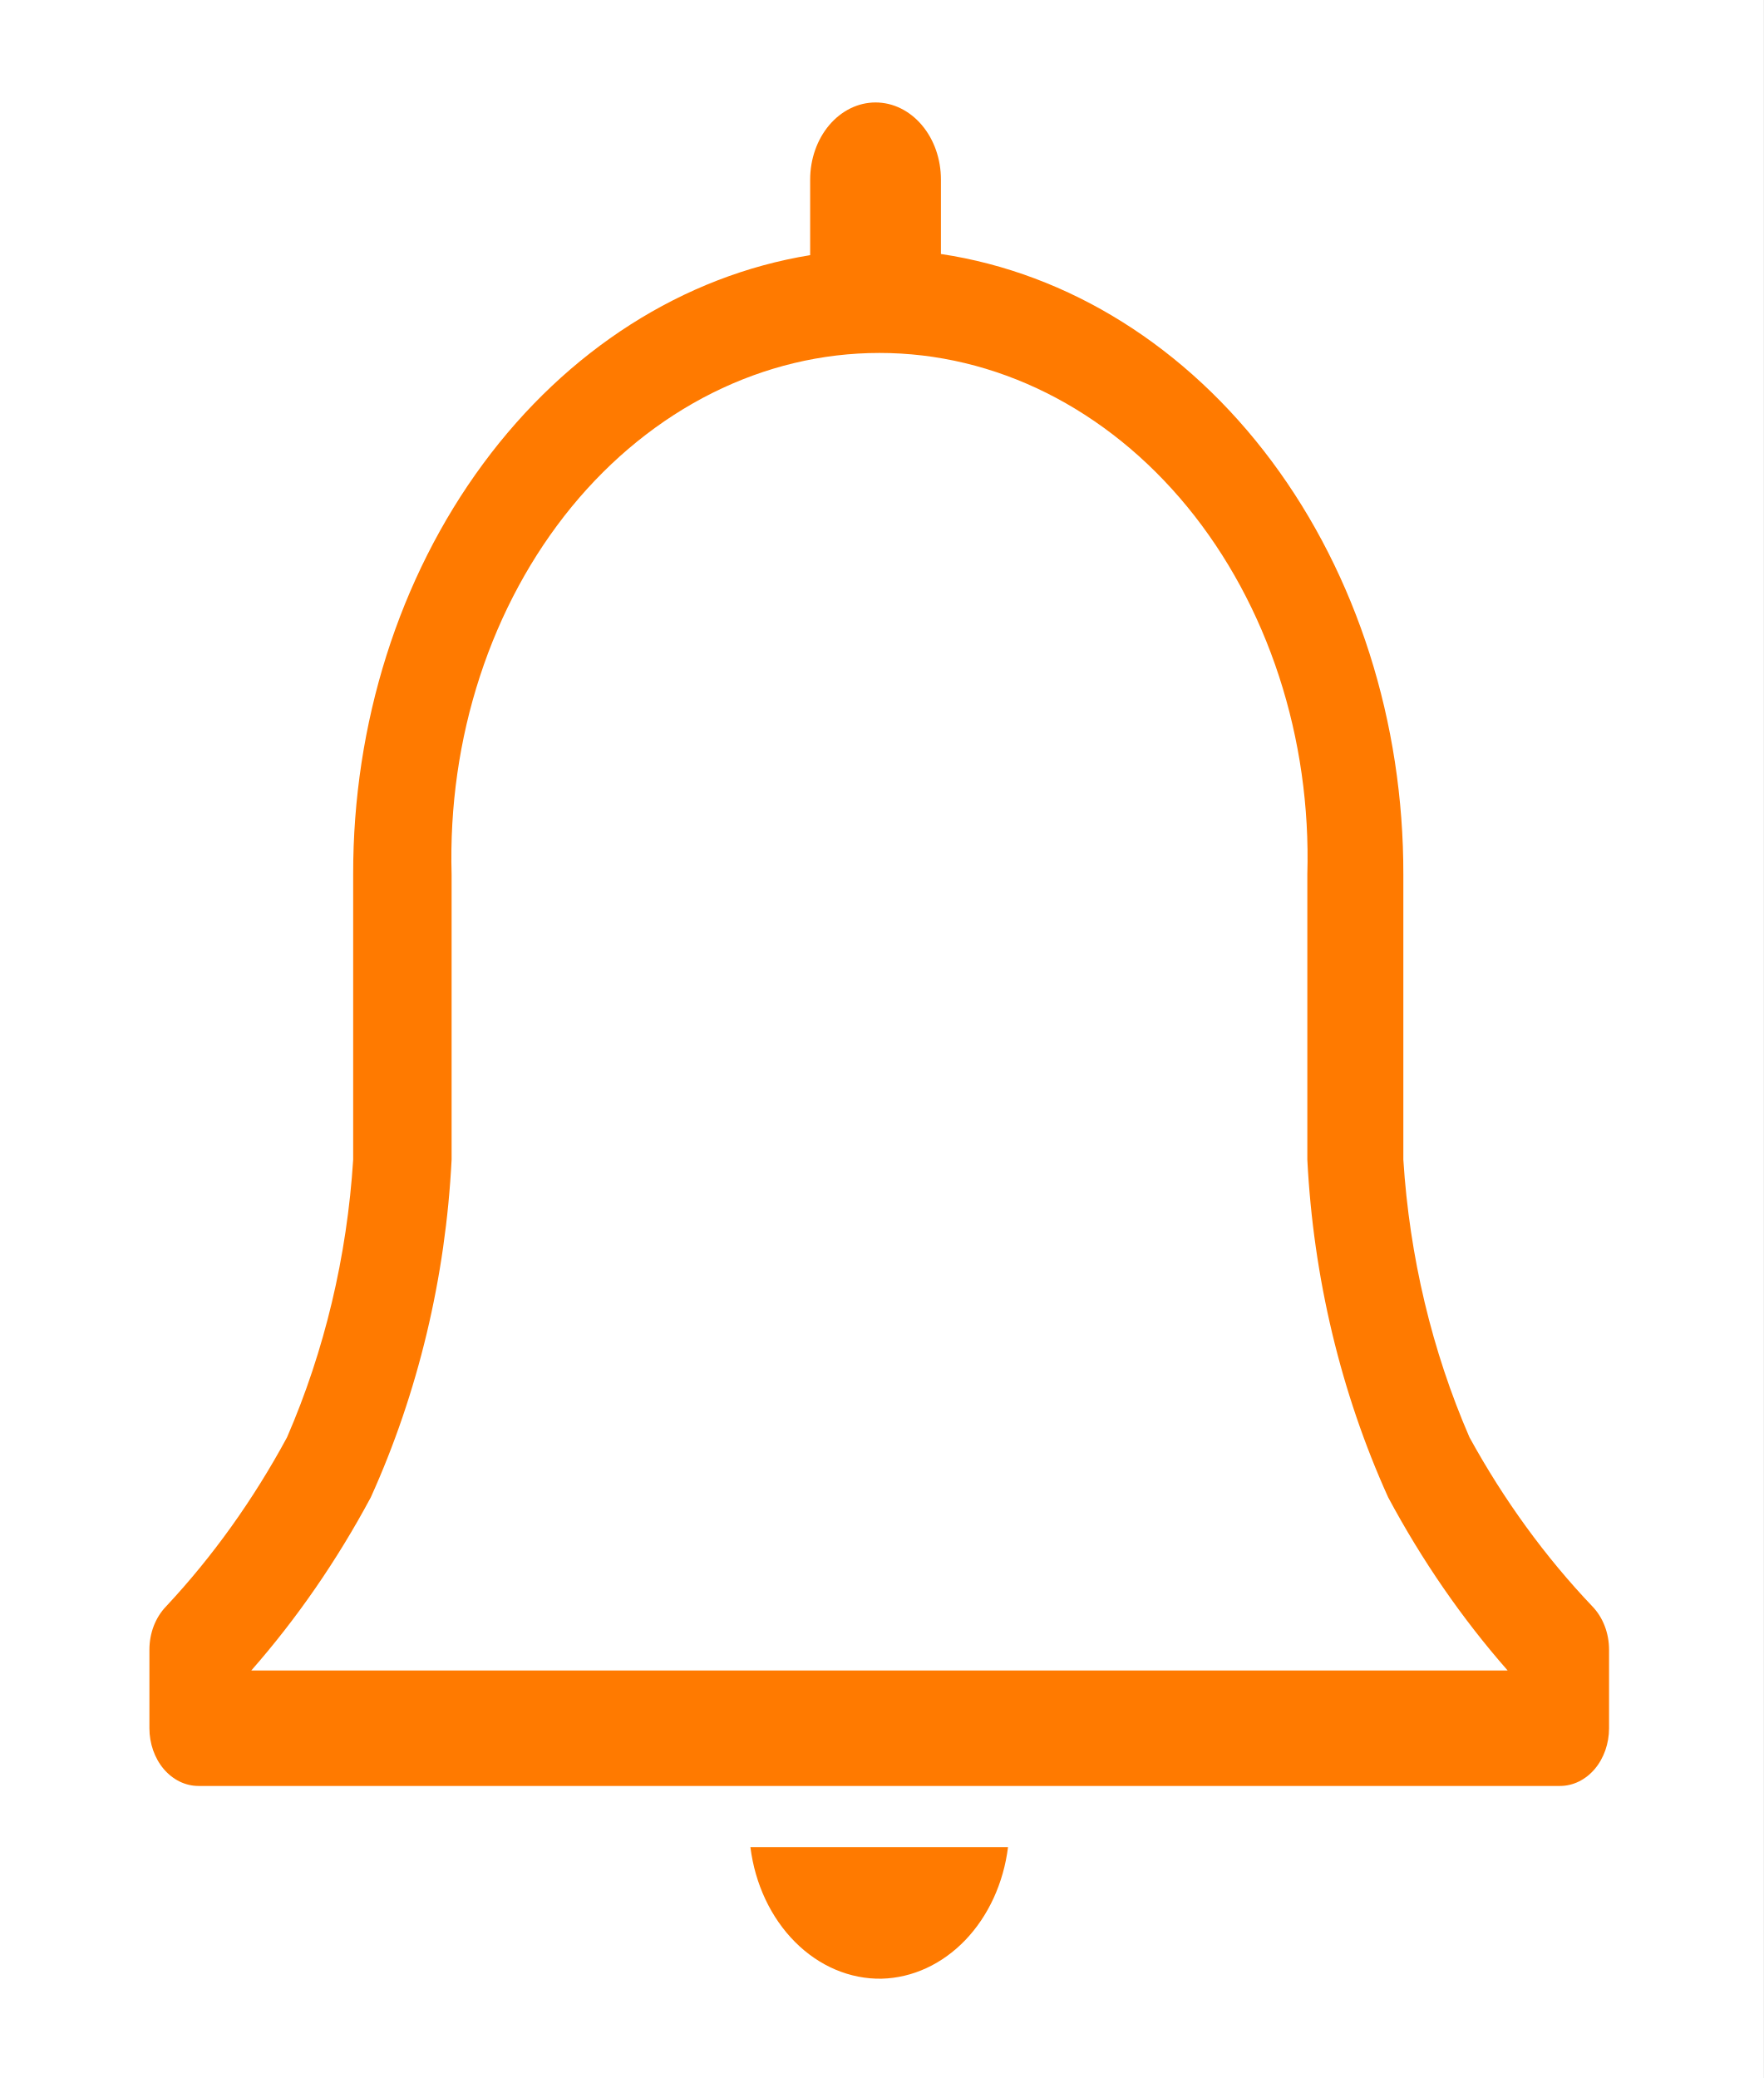
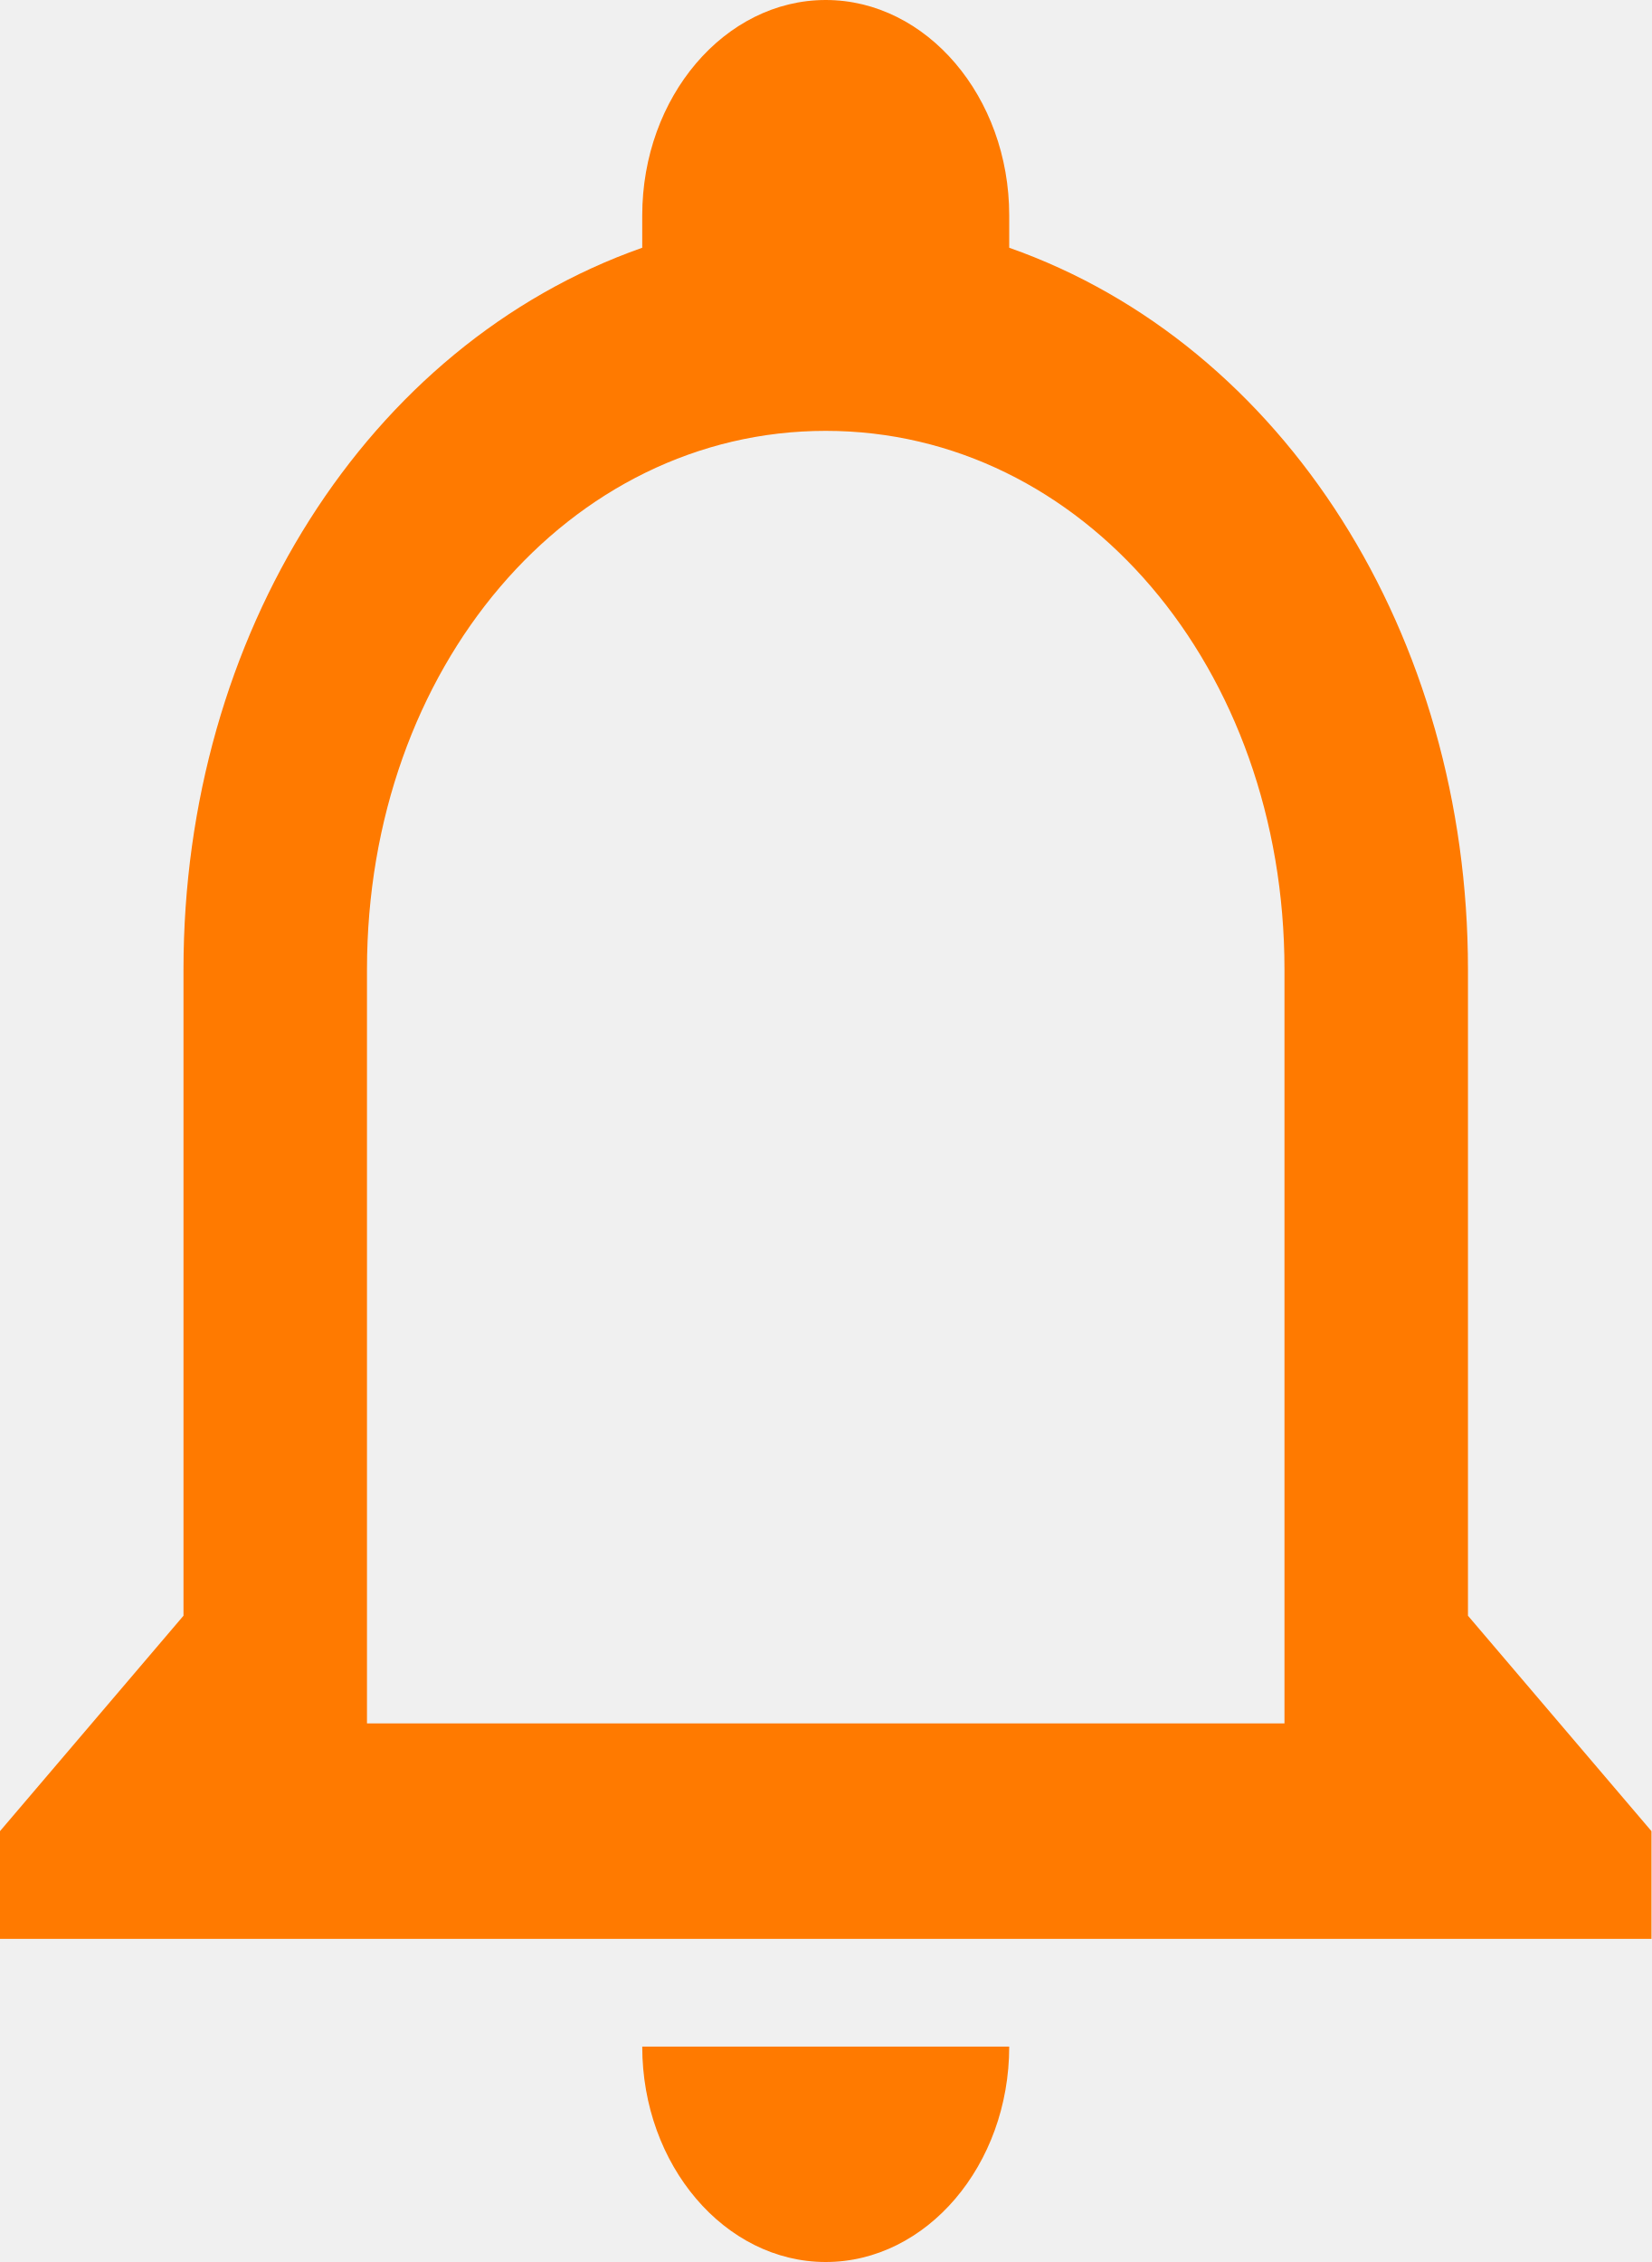
- <svg xmlns="http://www.w3.org/2000/svg" width="56" height="66" viewBox="0 0 56 66" fill="none">
-   <rect width="56" height="66" fill="white" />
-   <path d="M50.571 51.022C49.071 49.446 47.758 47.639 46.667 45.65C45.476 42.905 44.762 39.907 44.567 36.832V27.775C44.577 22.945 43.091 18.278 40.387 14.649C37.683 11.019 33.947 8.679 29.882 8.067V5.702C29.882 5.053 29.664 4.43 29.274 3.971C28.885 3.512 28.357 3.254 27.806 3.254C27.255 3.254 26.727 3.512 26.337 3.971C25.948 4.43 25.729 5.053 25.729 5.702V8.104C21.701 8.76 18.01 11.114 15.342 14.731C12.673 18.348 11.207 22.982 11.216 27.775V36.832C11.021 39.907 10.307 42.905 9.116 45.65C8.044 47.635 6.752 49.441 5.274 51.022C5.108 51.194 4.975 51.405 4.883 51.642C4.792 51.879 4.745 52.137 4.745 52.397V54.89C4.745 55.377 4.909 55.843 5.2 56.187C5.492 56.53 5.888 56.724 6.3 56.724H49.545C49.957 56.724 50.353 56.53 50.645 56.187C50.936 55.843 51.1 55.377 51.1 54.89V52.397C51.1 52.137 51.053 51.879 50.961 51.642C50.87 51.405 50.737 51.194 50.571 51.022ZM7.98 53.057C9.427 51.409 10.702 49.563 11.776 47.557C13.276 44.241 14.152 40.583 14.342 36.832V27.775C14.281 25.627 14.586 23.485 15.242 21.479C15.897 19.473 16.888 17.642 18.155 16.096C19.423 14.551 20.942 13.322 22.621 12.482C24.301 11.643 26.106 11.21 27.93 11.21C29.754 11.21 31.56 11.643 33.239 12.482C34.918 13.322 36.437 14.551 37.705 16.096C38.973 17.642 39.964 19.473 40.619 21.479C41.274 23.485 41.58 25.627 41.518 27.775V36.832C41.709 40.583 42.584 44.241 44.085 47.557C45.159 49.563 46.433 51.409 47.88 53.057H7.98Z" fill="#FF7A00" />
-   <path d="M28 62.846C28.98 62.82 29.92 62.386 30.655 61.621C31.389 60.856 31.87 59.809 32.013 58.666H23.831C23.978 59.84 24.482 60.911 25.249 61.68C26.015 62.449 26.993 62.864 28 62.846V62.846Z" fill="#FF7A00" />
+ <svg xmlns="http://www.w3.org/2000/svg" width="46" height="63" viewBox="0 0 46 63" fill="none">
+   <g filter="url(#filter0_b_723_463)">
+     <path d="M17.889 57H28.111C28.111 60.3 25.811 63 23 63C20.189 63 17.889 60.3 17.889 57ZM46 51V54H0V51L5.111 45V27C5.111 17.7 10.222 9.6 17.889 6.9V6C17.889 2.7 20.189 0 23 0C25.811 0 28.111 2.7 28.111 6V6.9C35.778 9.6 40.889 17.7 40.889 27V45L46 51ZM35.778 27C35.778 18.6 30.156 12 23 12C15.844 12 10.222 18.6 10.222 27V48H35.778V27Z" fill="#FF7A00" />
+   </g>
+   <defs>
+     <filter id="filter0_b_723_463" x="-4" y="-4" width="54" height="71" filterUnits="userSpaceOnUse" color-interpolation-filters="sRGB">
+       <feFlood flood-opacity="0" result="BackgroundImageFix" />
+       <feGaussianBlur in="BackgroundImageFix" stdDeviation="2" />
+       <feComposite in2="SourceAlpha" operator="in" result="effect1_backgroundBlur_723_463" />
+       <feBlend mode="normal" in="SourceGraphic" in2="effect1_backgroundBlur_723_463" result="shape" />
+     </filter>
+   </defs>
</svg>
